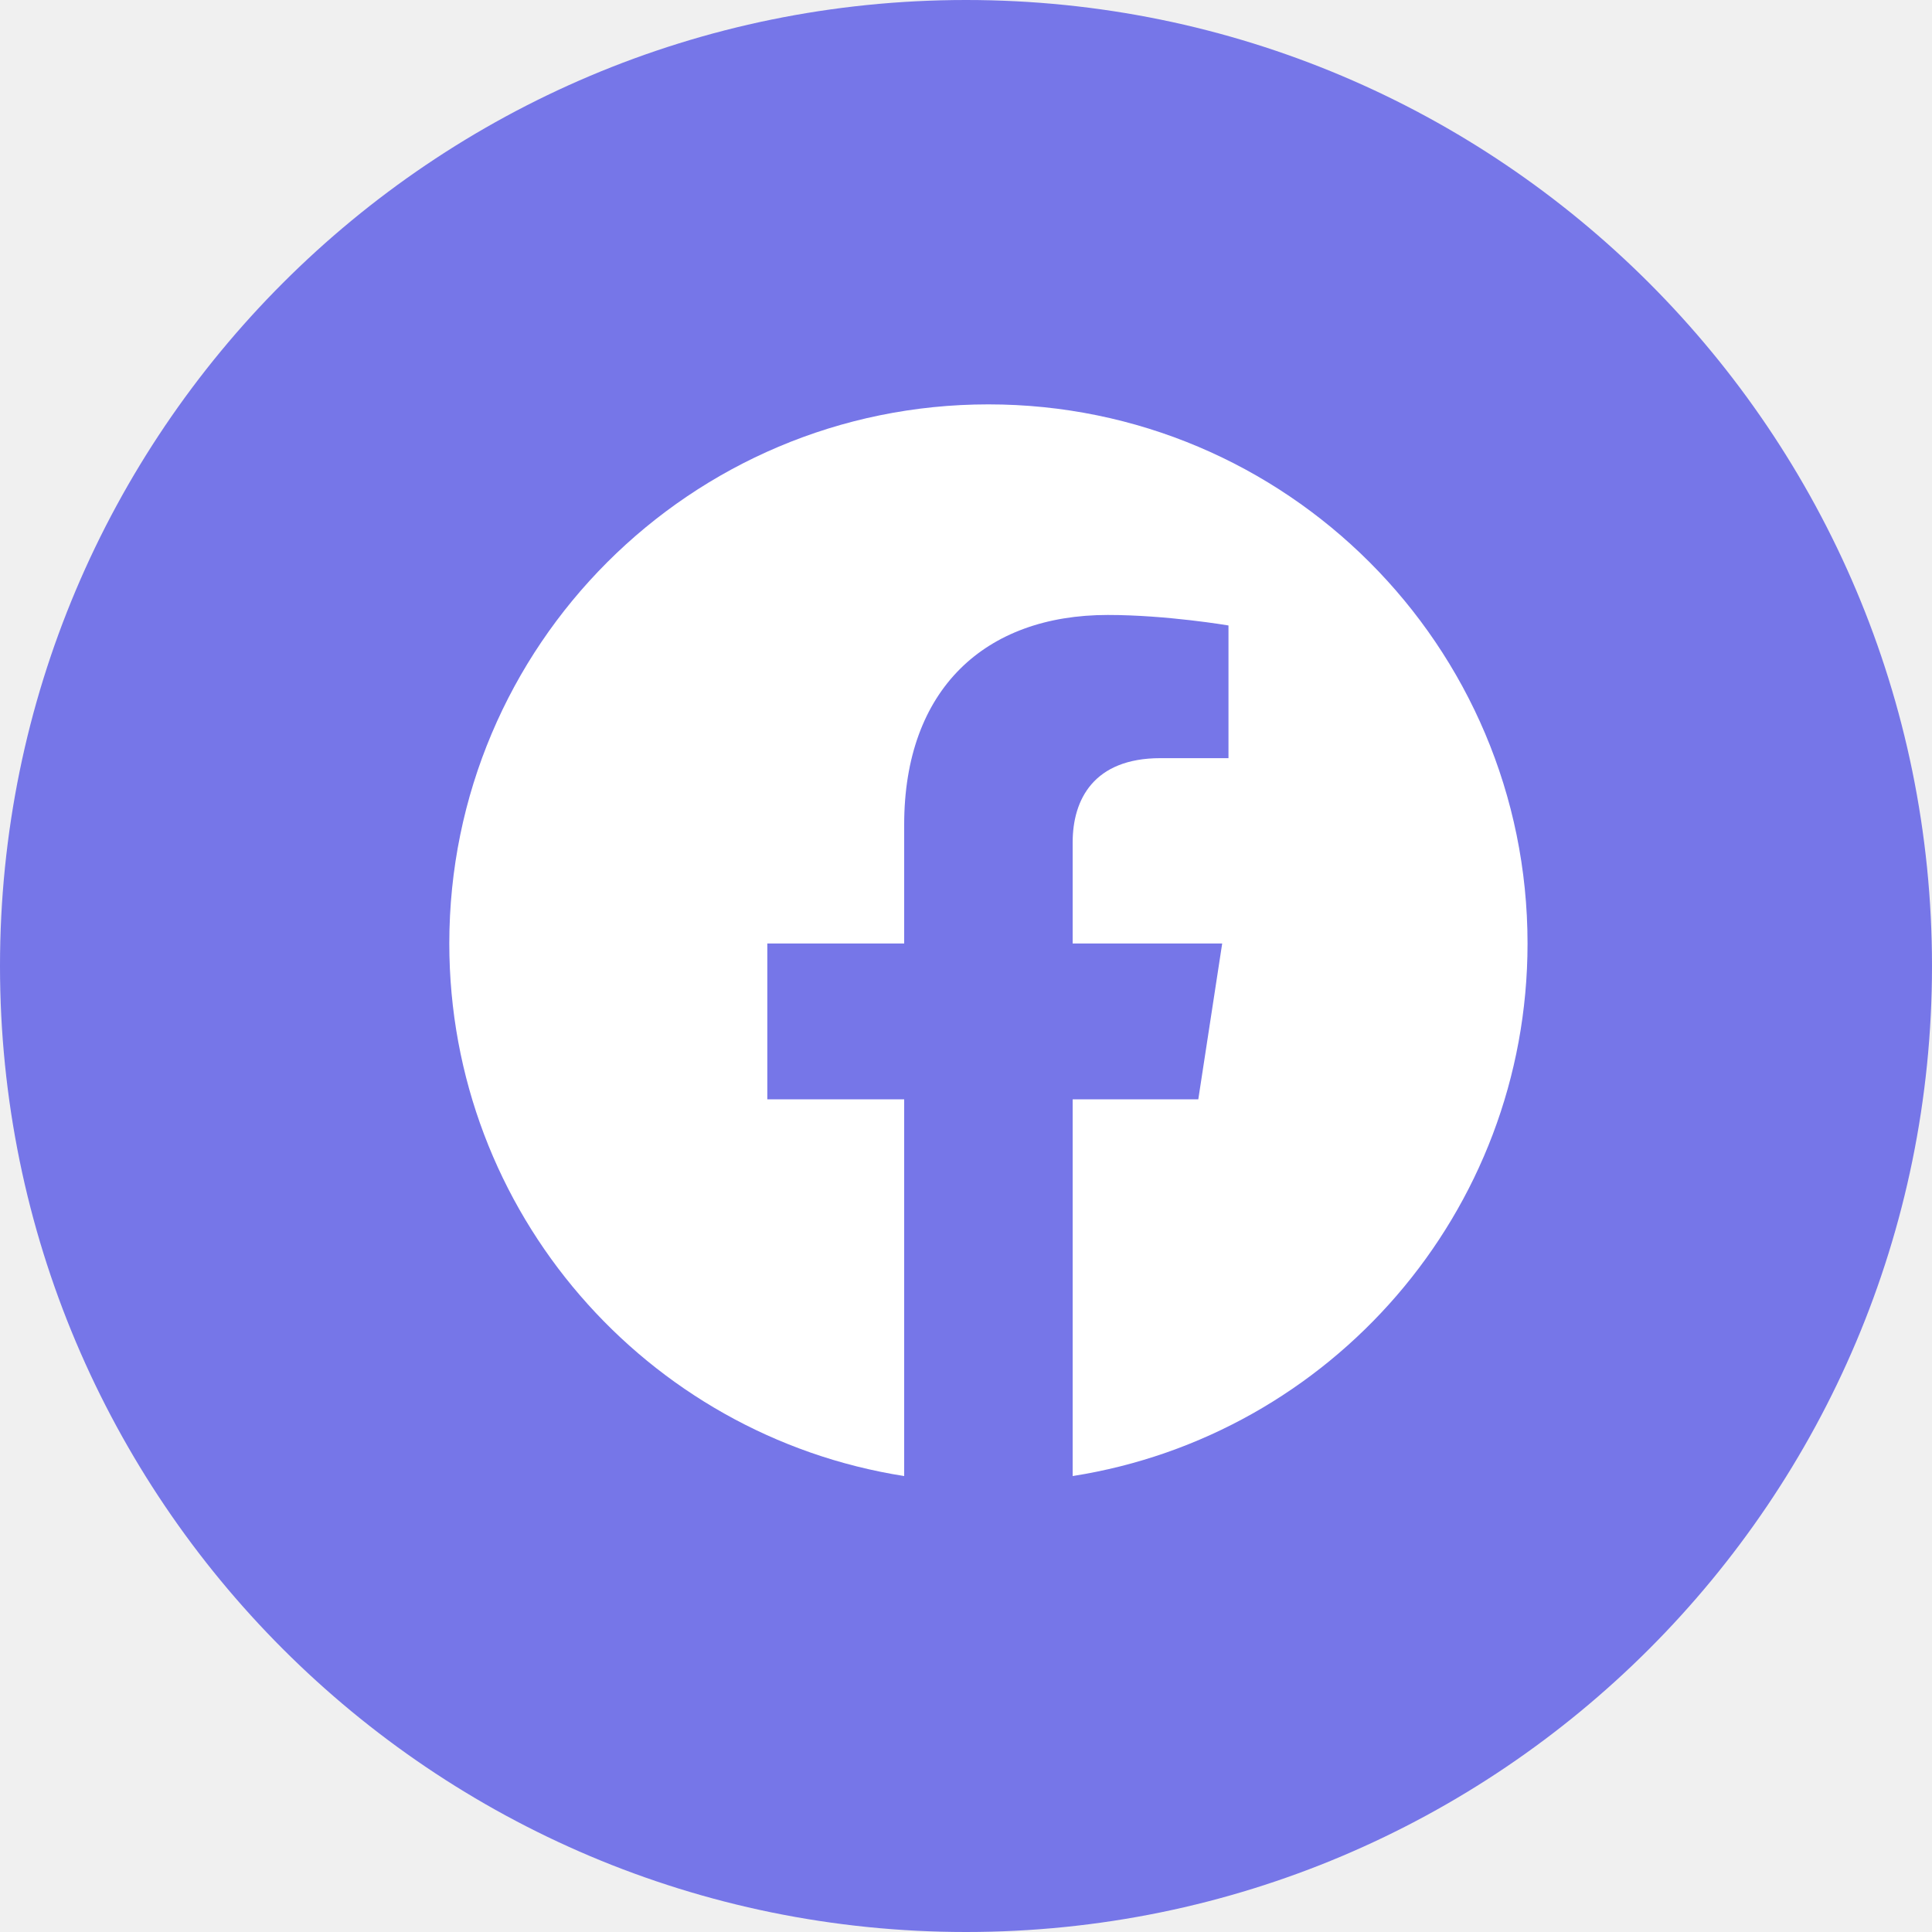
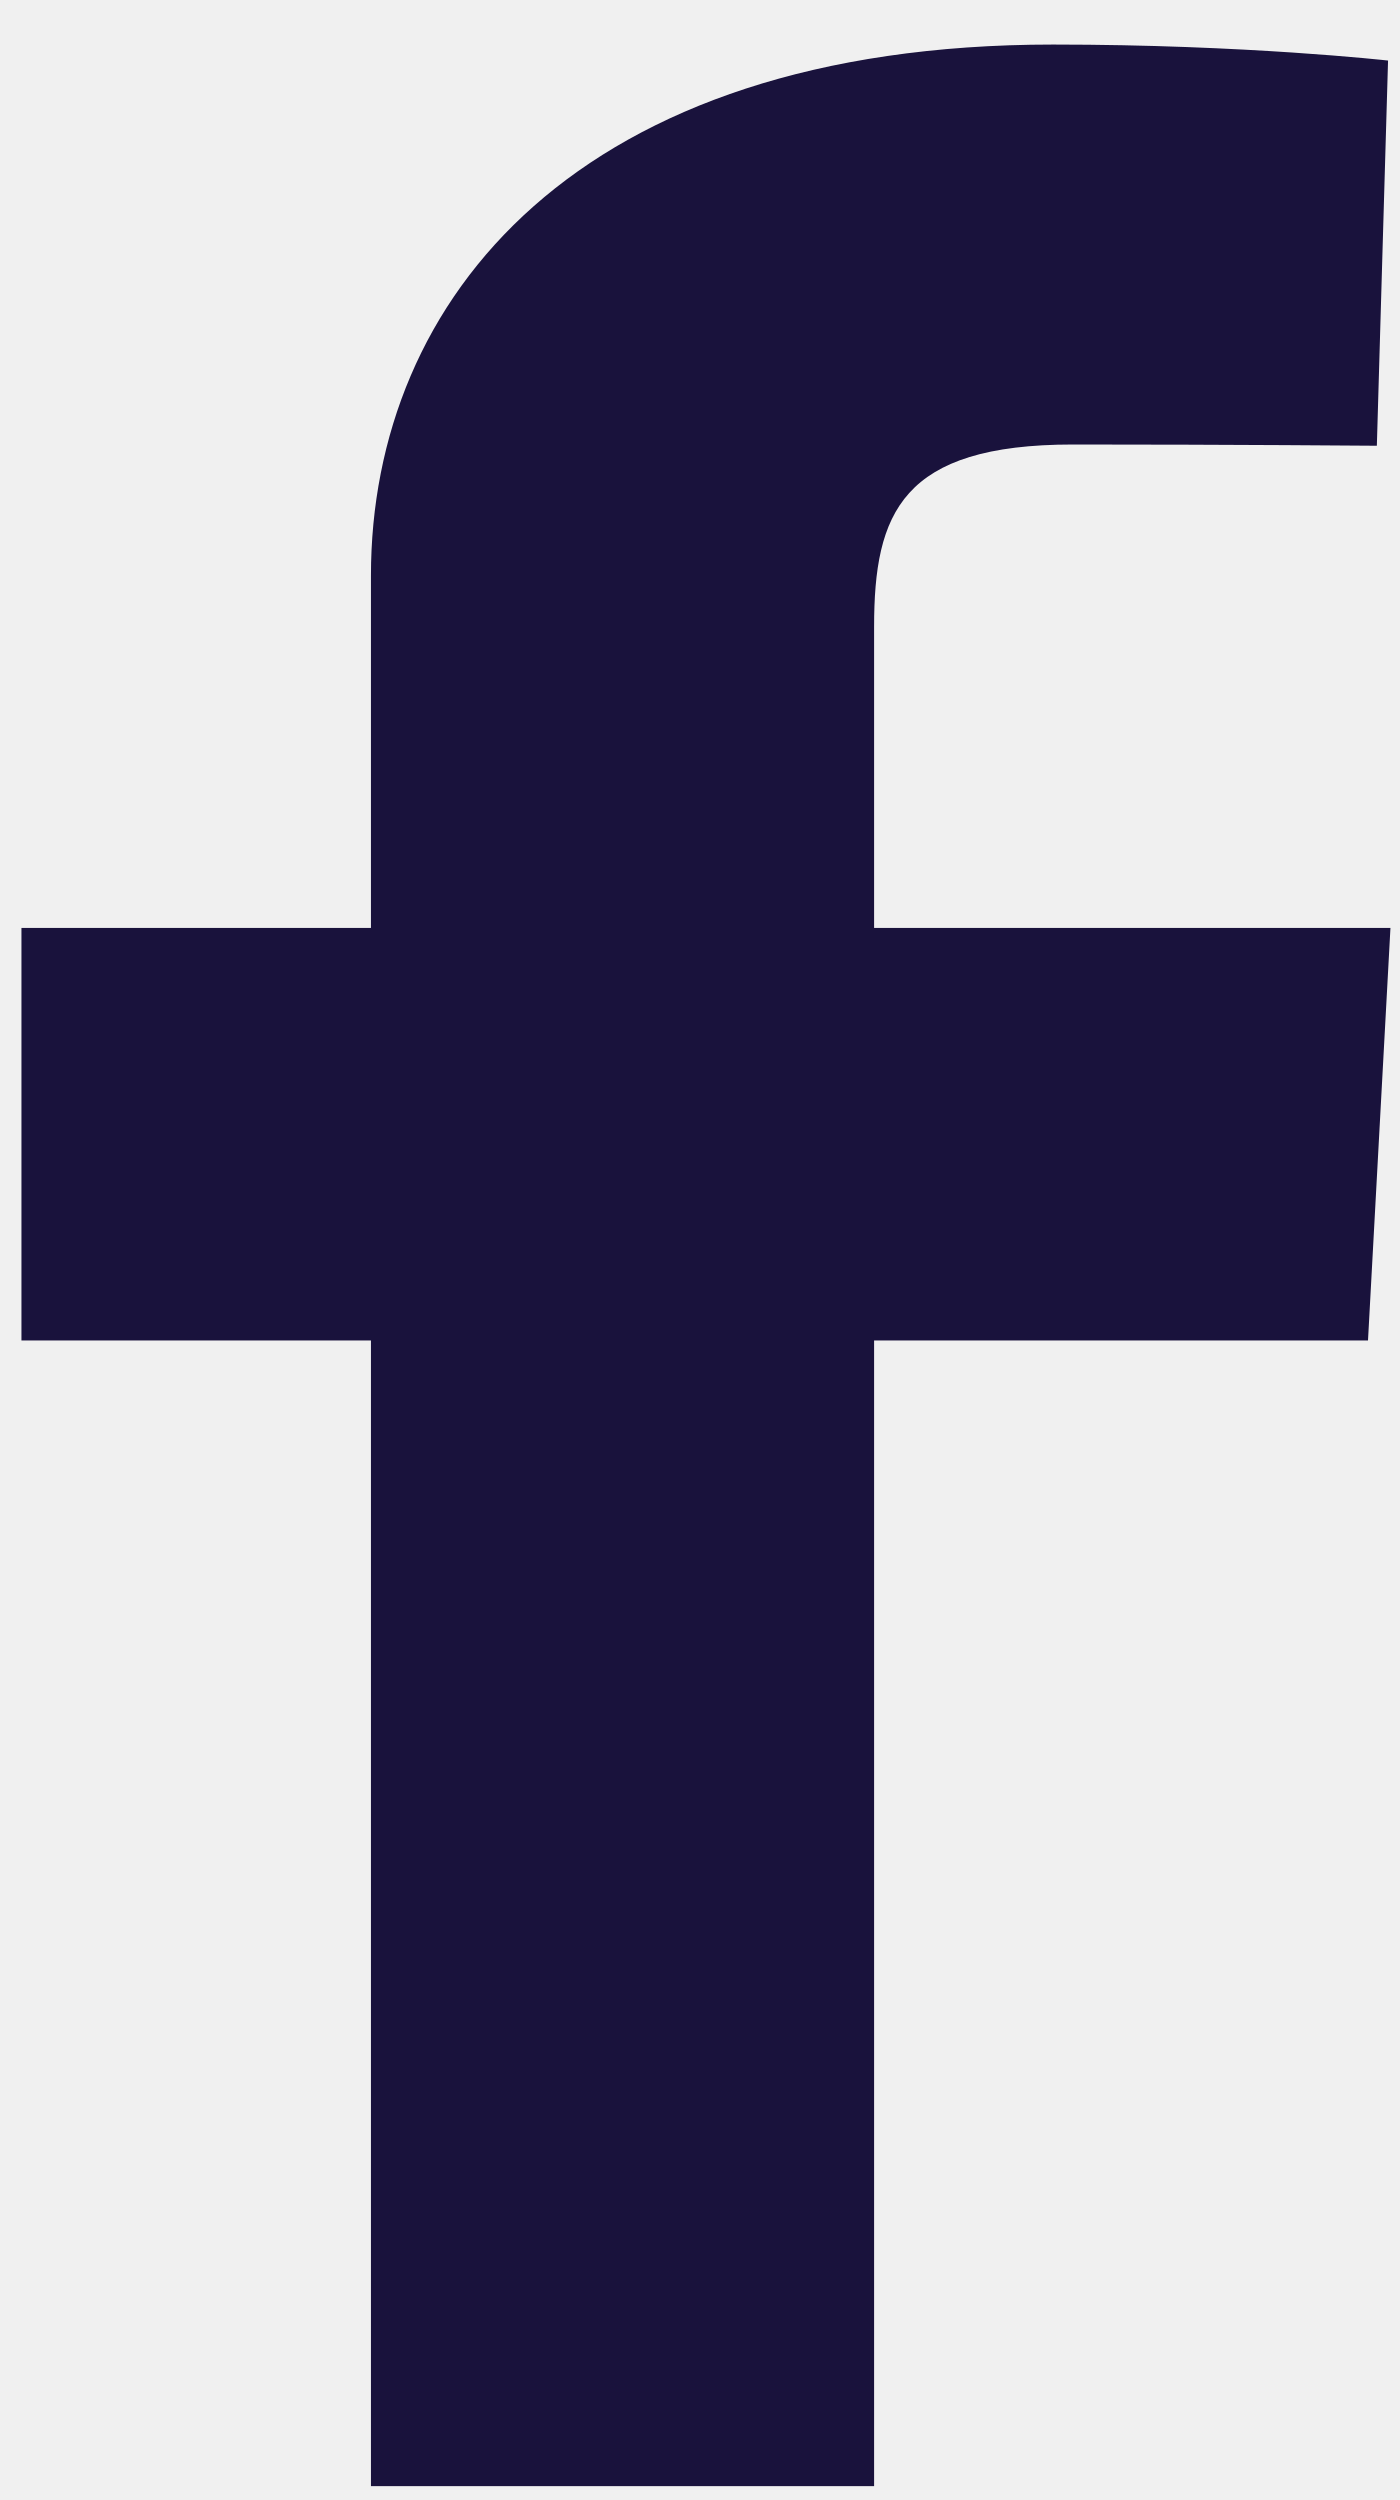
- <svg xmlns="http://www.w3.org/2000/svg" width="43" height="43" viewBox="0 0 43 43" fill="none">
-   <circle cx="21.5" cy="21.5" r="21.5" fill="#7676E8" />
-   <path d="M33.998 20.999C33.998 14.372 28.626 9 21.999 9C15.372 9 10 14.372 10 20.999C10 26.988 14.388 31.952 20.124 32.852V24.468H17.078V20.999H20.124V18.355C20.124 15.348 21.916 13.687 24.656 13.687C25.969 13.687 27.342 13.921 27.342 13.921V16.874H25.829C24.339 16.874 23.874 17.799 23.874 18.748V20.999H27.202L26.67 24.468H23.874V32.852C29.61 31.952 33.998 26.988 33.998 20.999Z" fill="white" />
+ <svg xmlns="http://www.w3.org/2000/svg" width="28" height="50" viewBox="0 0 28 50" fill="none">
+   <path d="M7.419 49.723V26.809H0.429V18.559H7.419V11.513C7.419 5.976 11.548 0.891 21.061 0.891C24.913 0.891 27.761 1.211 27.761 1.211L27.537 8.915C27.537 8.915 24.632 8.89 21.462 8.89C18.031 8.89 17.482 10.261 17.482 12.535V18.559H27.809L27.36 26.809H17.482V49.723H7.419Z" fill="#19123C" />
</svg>
